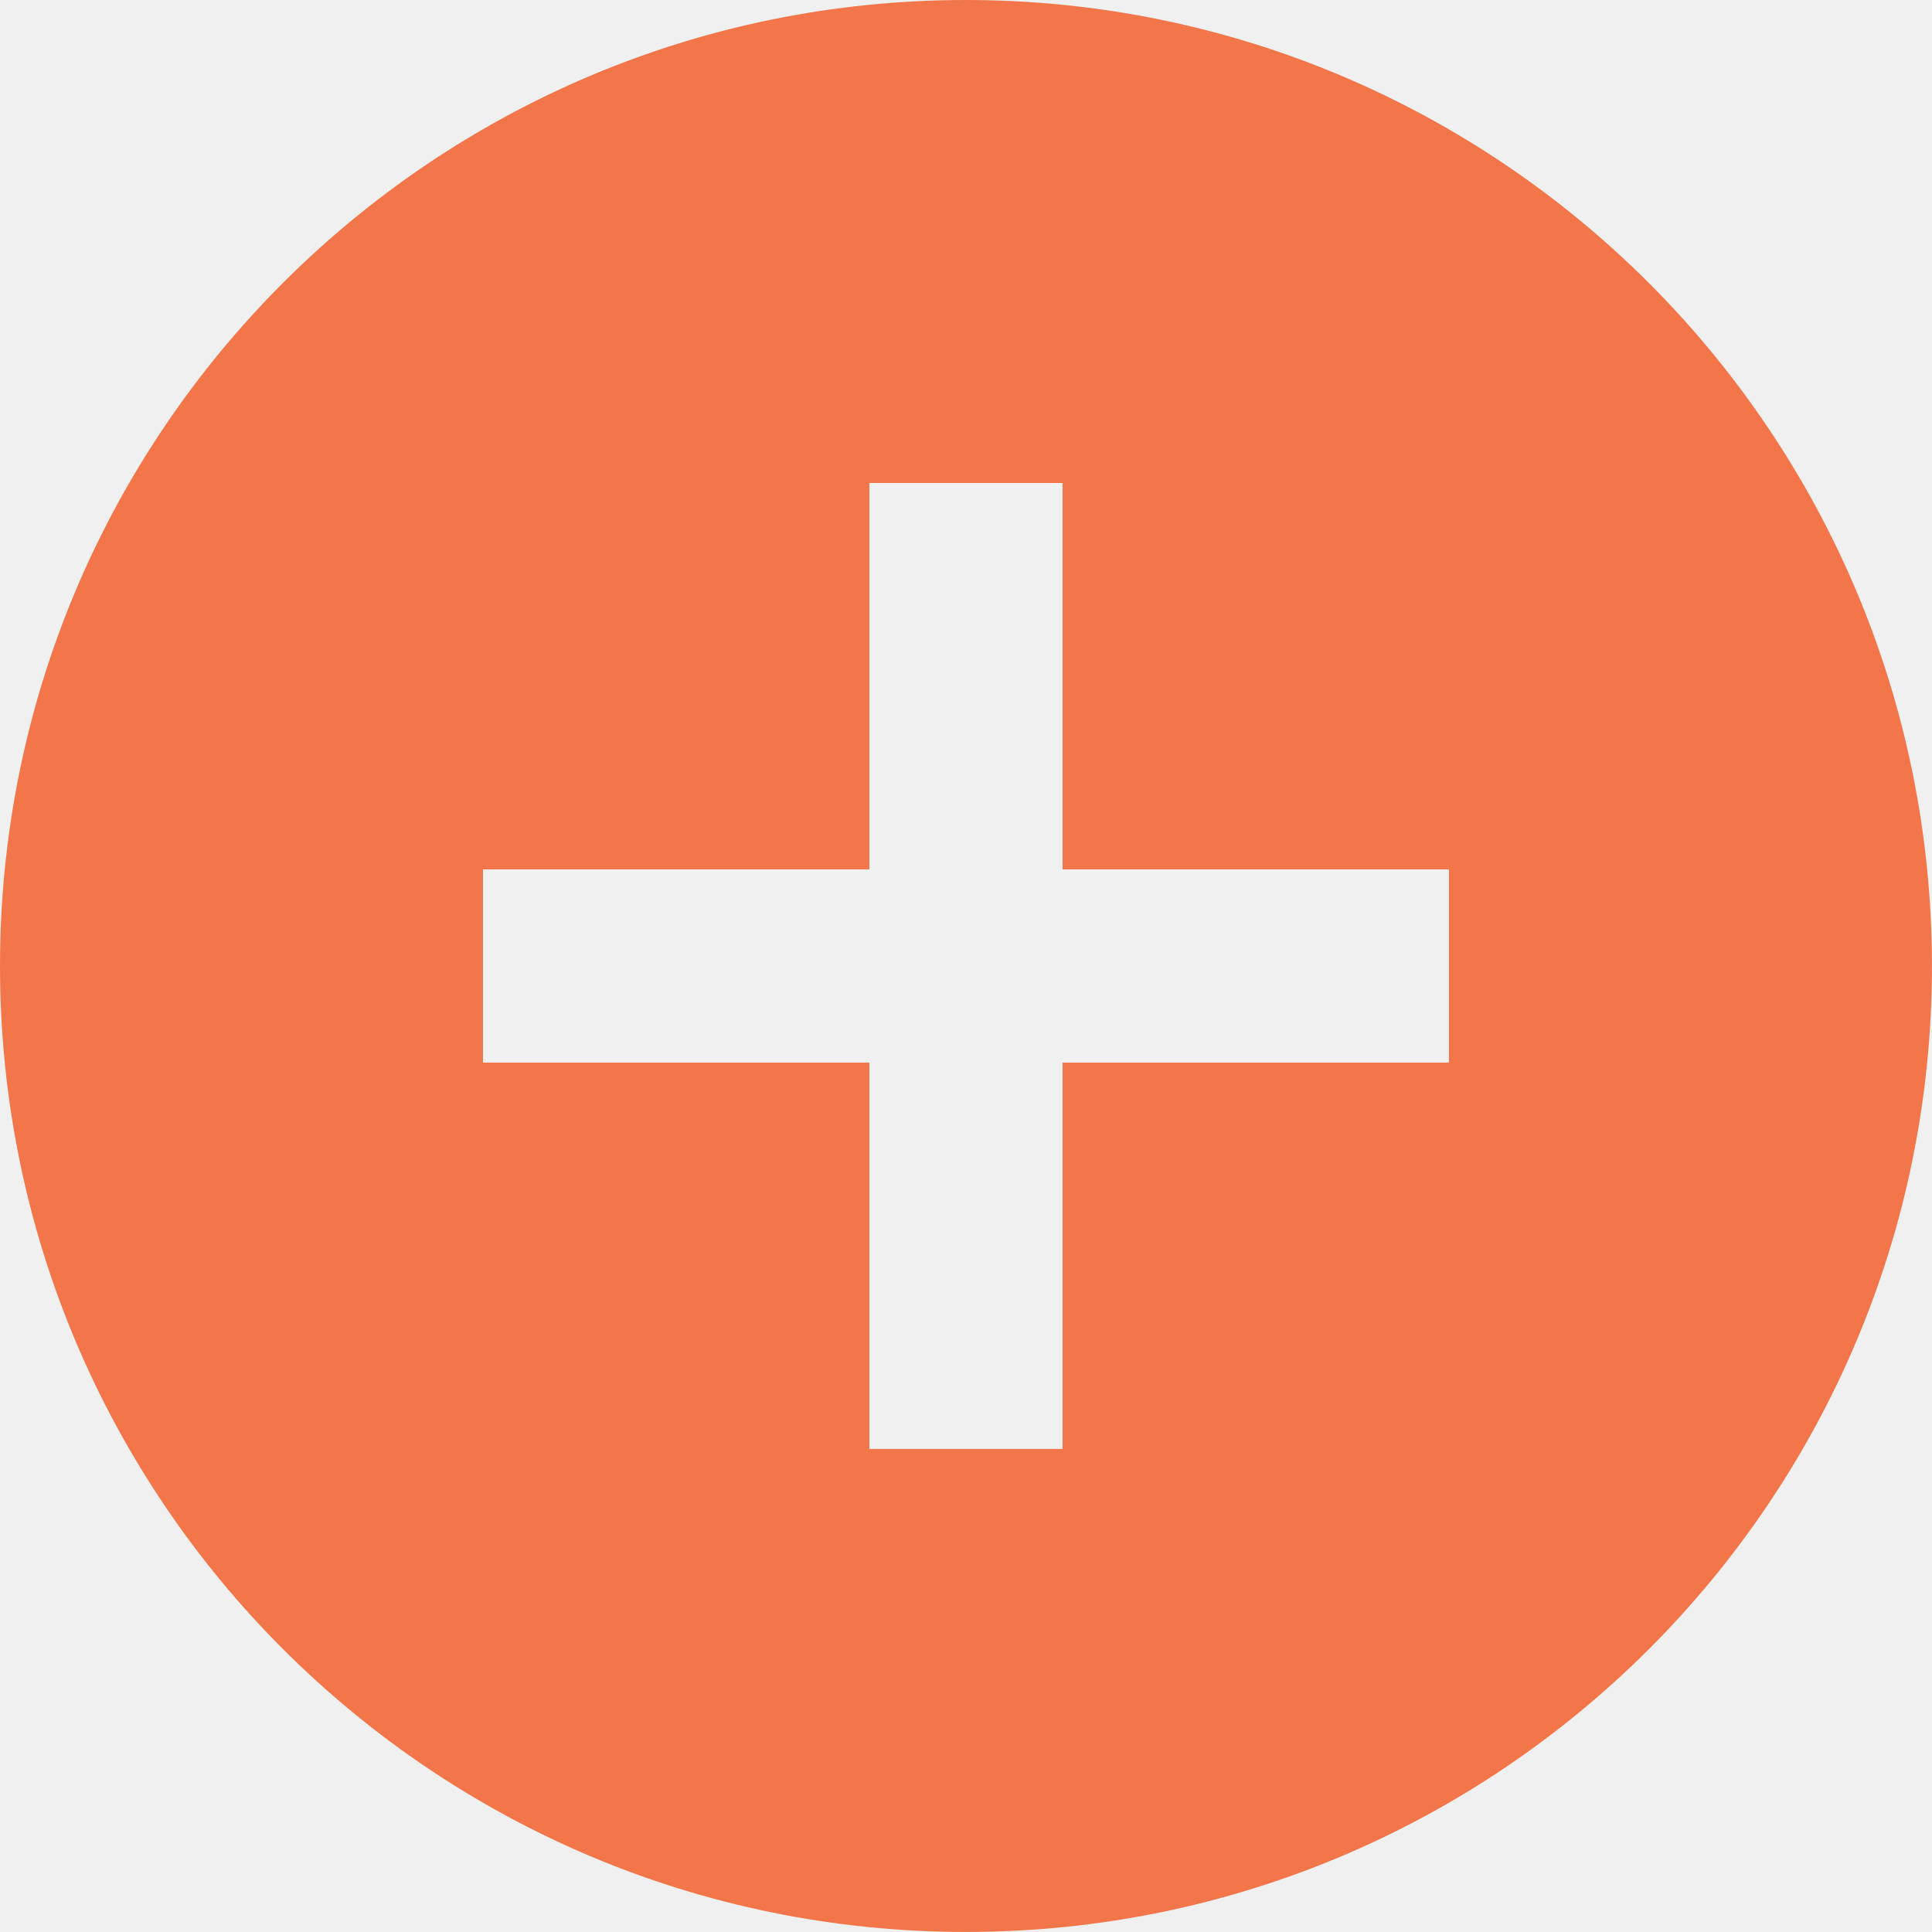
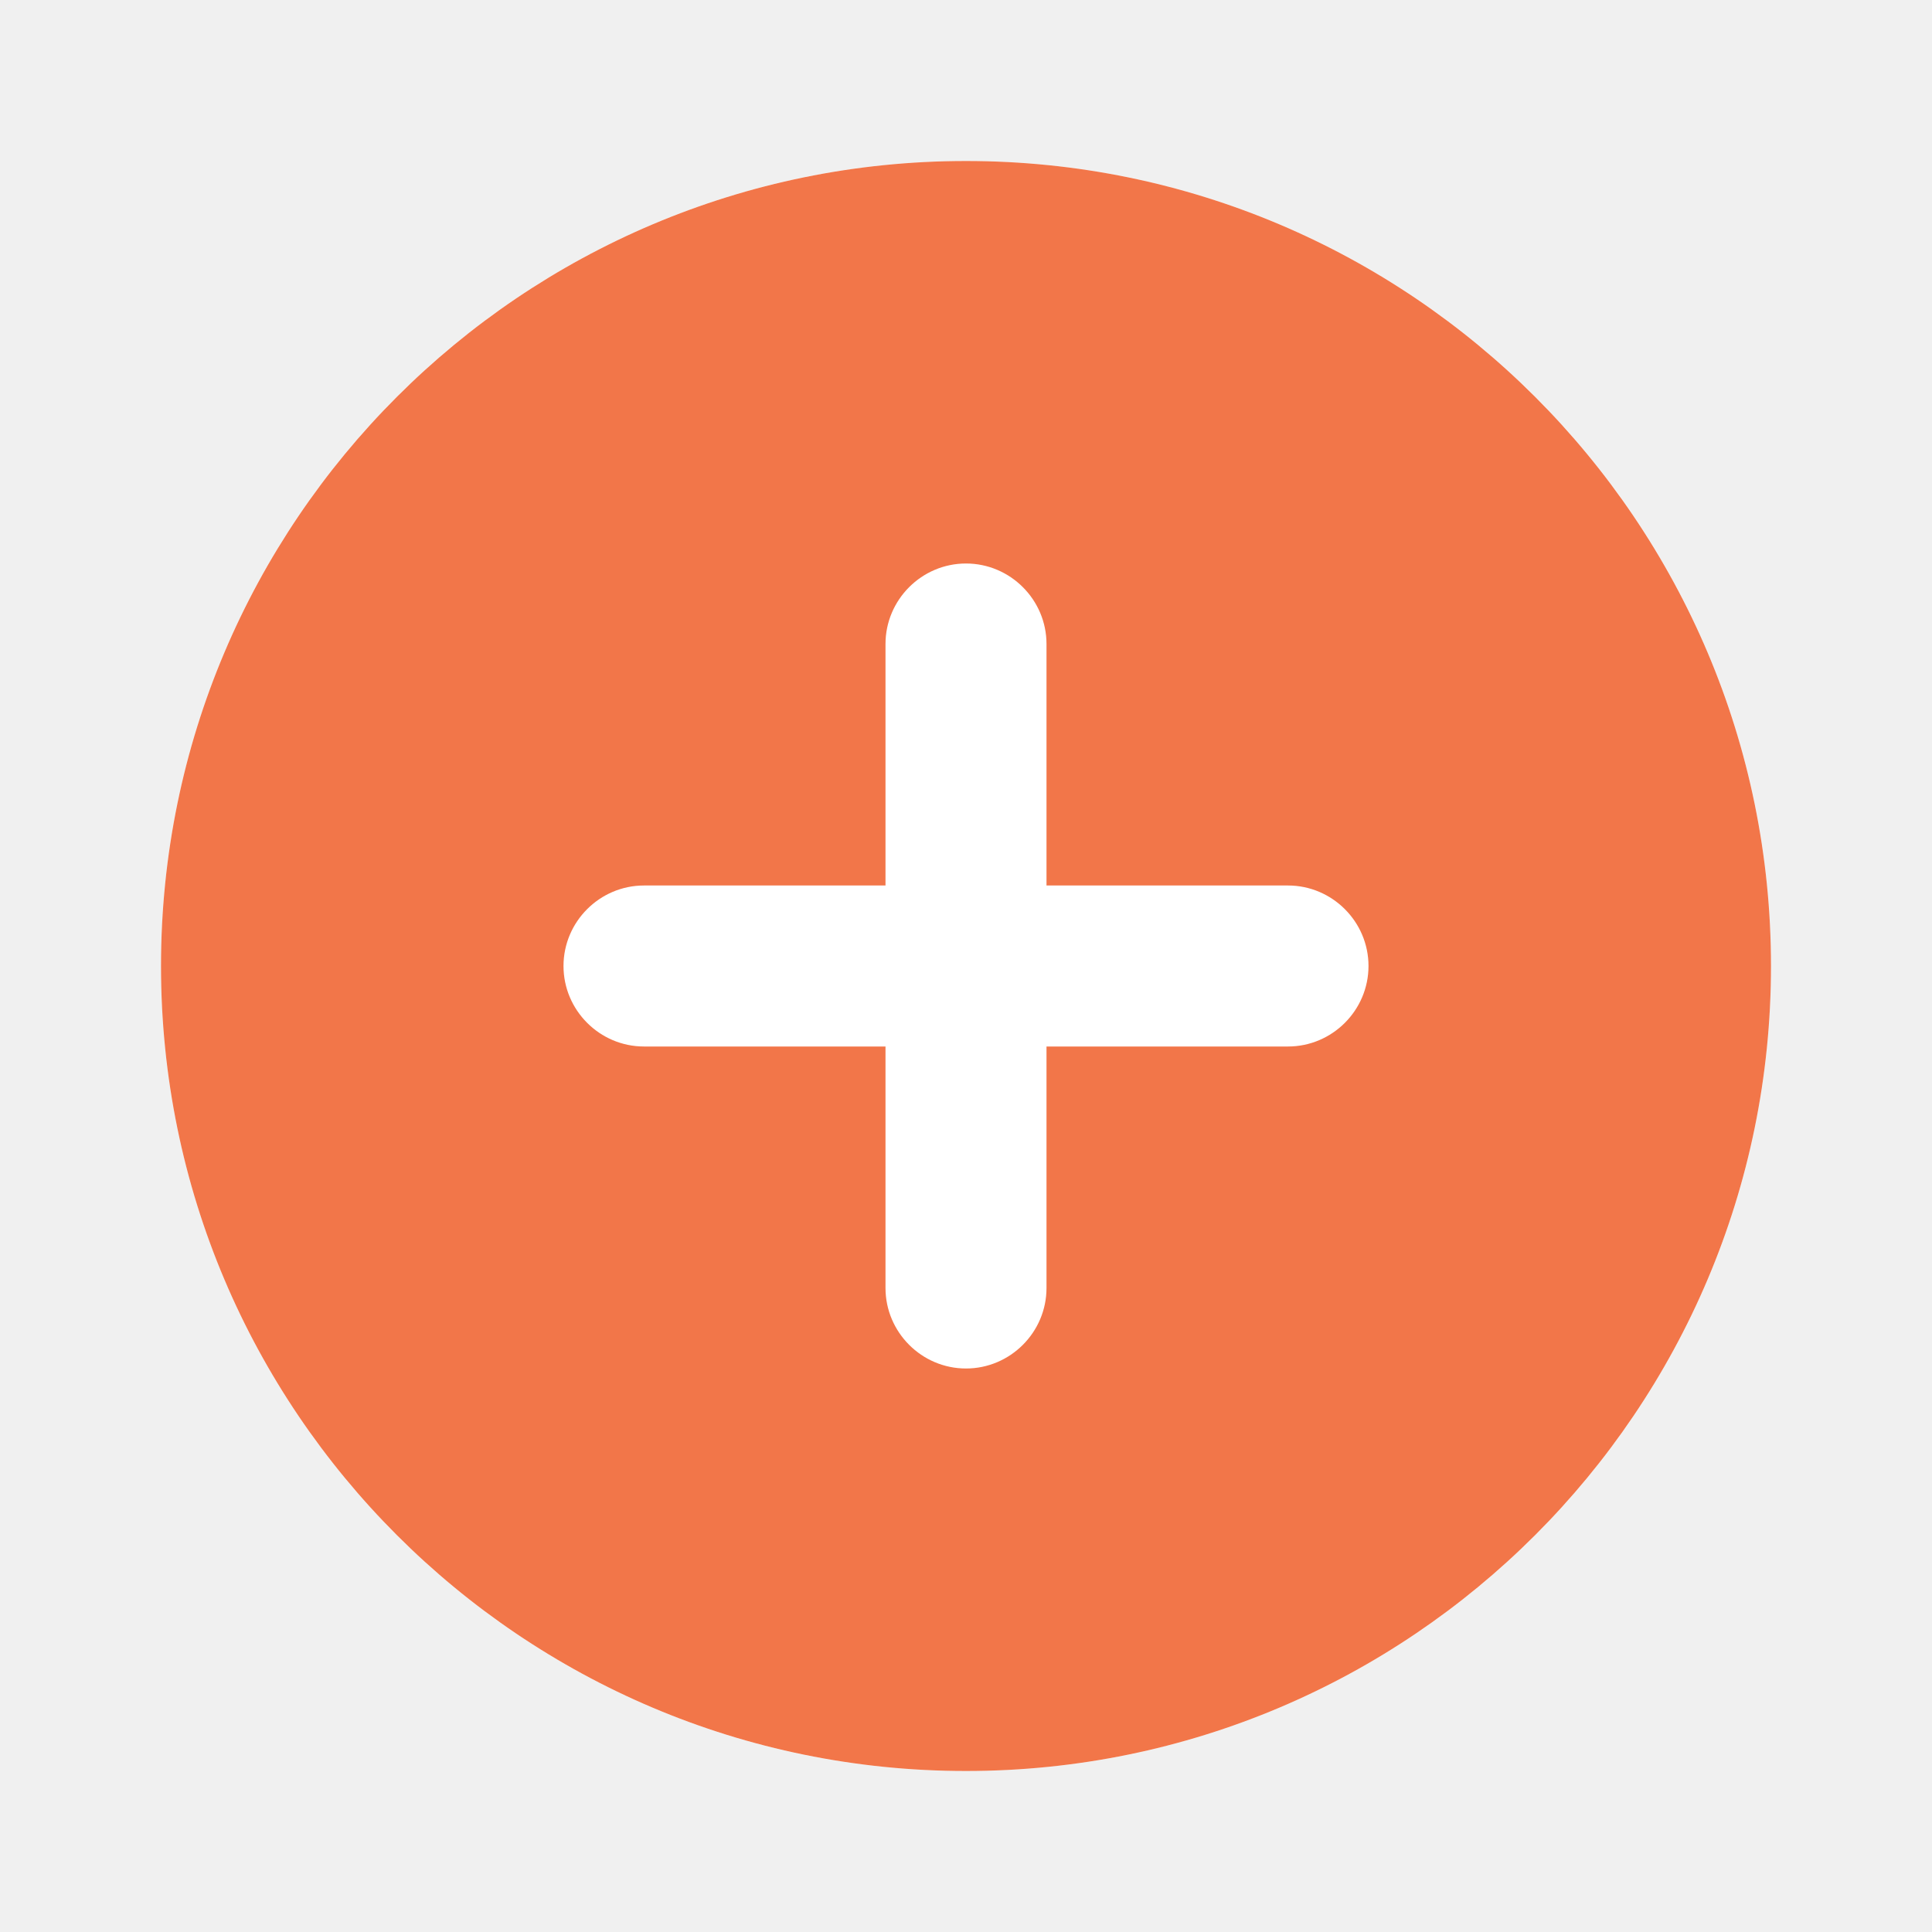
- <svg xmlns="http://www.w3.org/2000/svg" width="42.601" height="42.601" viewBox="0 0 42.601 42.601">
-   <path id="addcircle_sharp" d="M24.3,3A21.3,21.3,0,1,0,45.6,24.3,21.308,21.308,0,0,0,24.3,3ZM34.95,26.43H26.43v8.52H22.17V26.43H13.65V22.17h8.52V13.65h4.26v8.52h8.52Z" transform="translate(-3 -3)" fill="#f27649" />
+ <svg xmlns="http://www.w3.org/2000/svg" height="24" viewBox="0 0 24 24" width="24">
+   <circle cx="12" cy="12" r="10" fill="#fff" />
+   <path fill="#F27649" d="M12 2C6.48 2 2 6.48 2 12s4.48 10 10 10 10-4.48 10-10S17.52 2 12 2zm4 11h-3v3c0 .55-.45 1-1 1s-1-.45-1-1v-3H8c-.55 0-1-.45-1-1s.45-1 1-1h3V8c0-.55.45-1 1-1s1 .45 1 1v3h3c.55 0 1 .45 1 1s-.45 1-1 1z" />
</svg>
